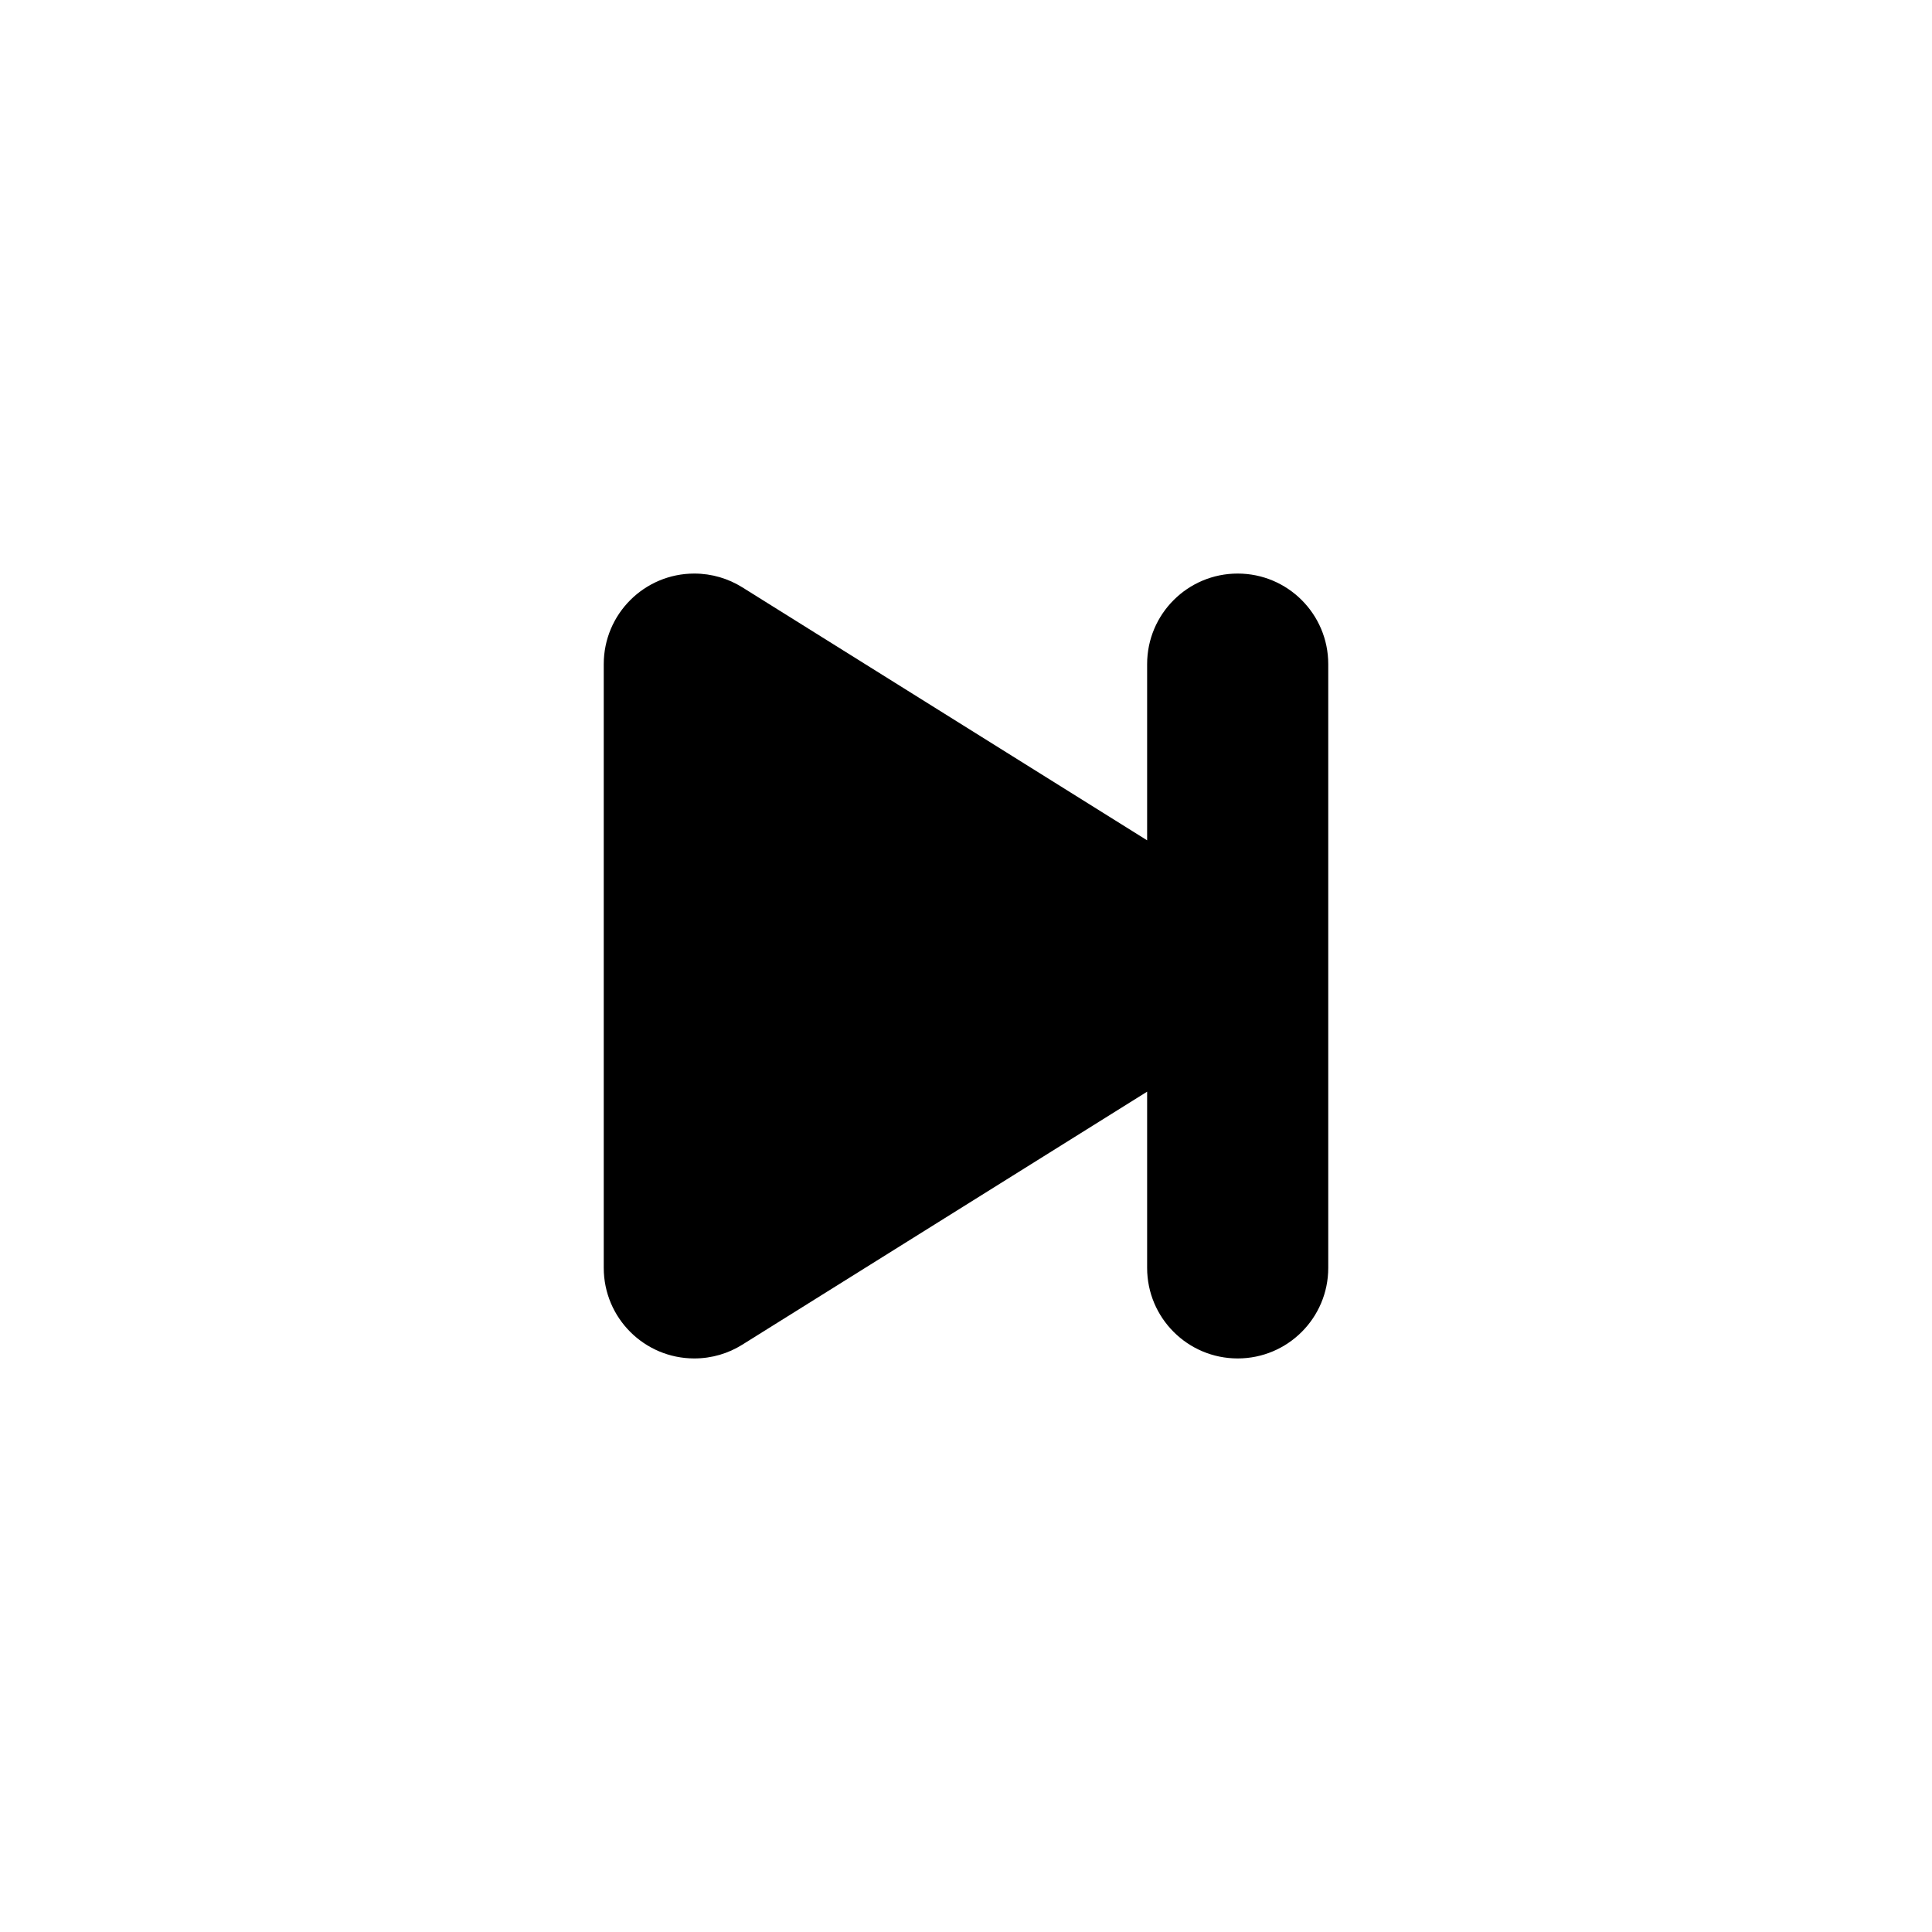
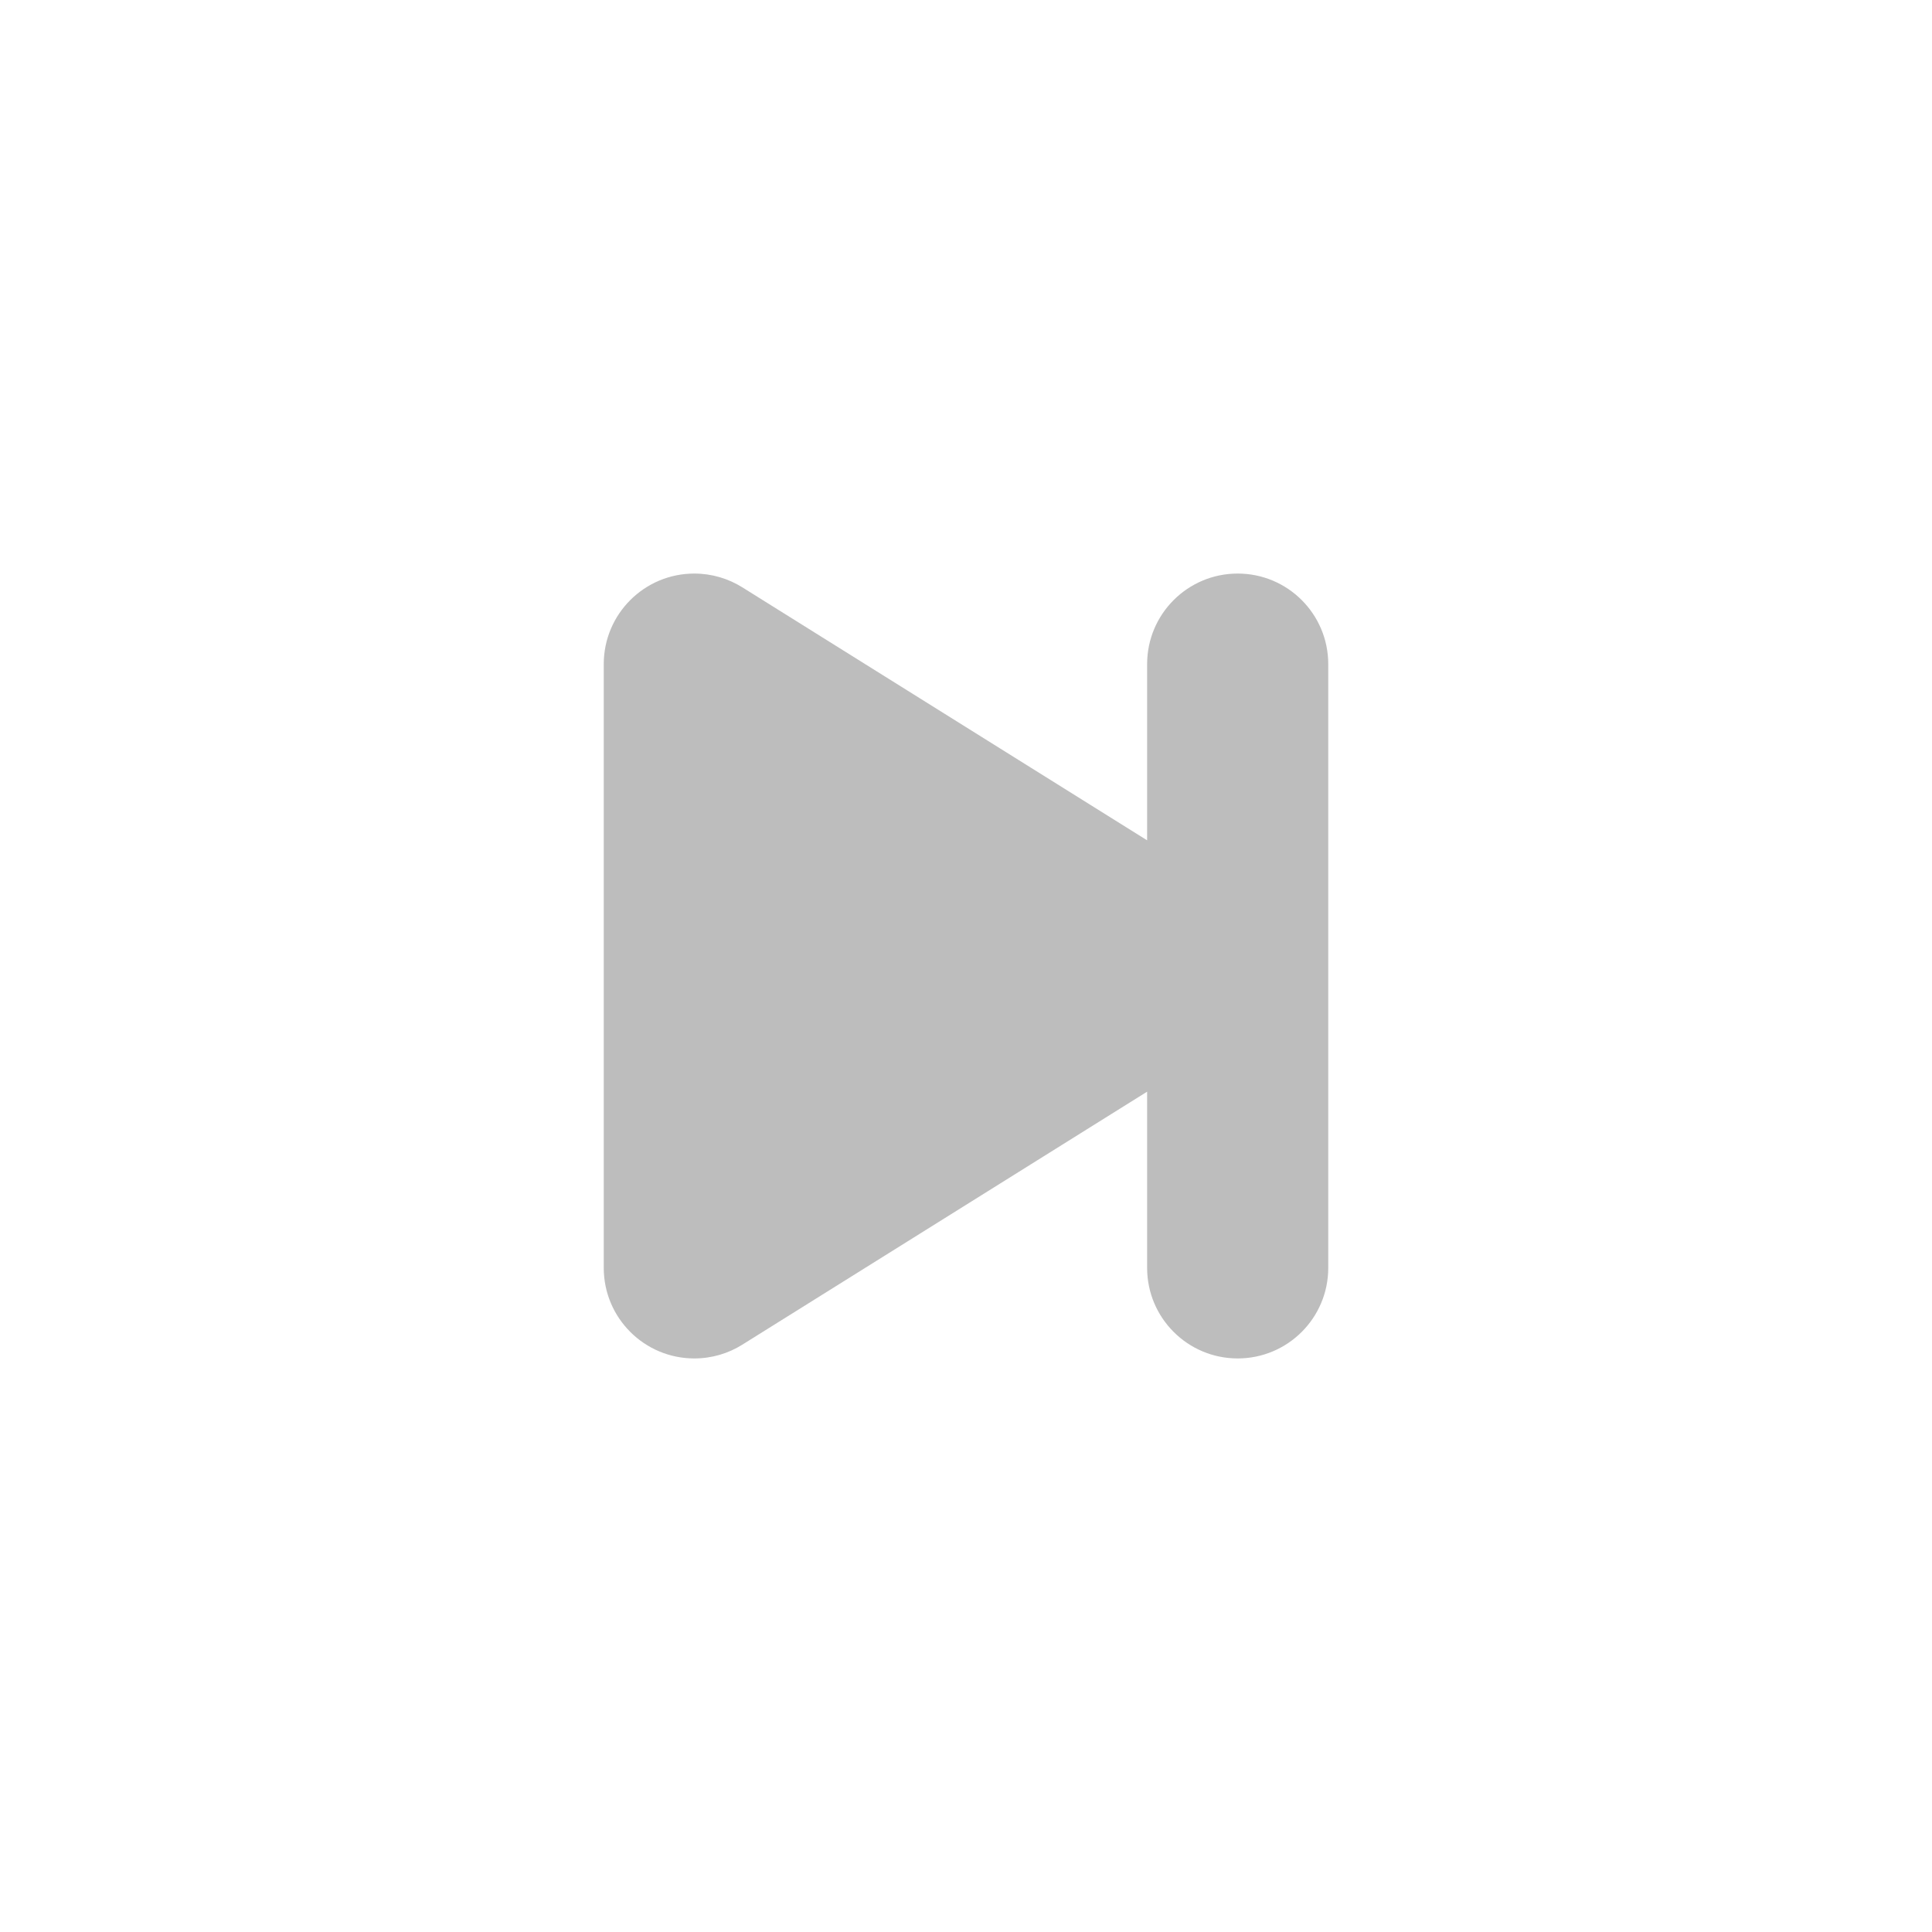
<svg xmlns="http://www.w3.org/2000/svg" version="1.1" id="Layer_1" x="0px" y="0px" width="64px" height="64px" viewBox="0 0 64 64" enable-background="new 0 0 64 64" xml:space="preserve">
  <g id="SKIP__x2F__NEXT_1_" enable-background="new    ">
    <g id="SKIP__x2F__NEXT">
      <g>
-         <path d="M41,19c-1.657,0-3,1.343-3,3v5.837l-13.41-8.381l0,0C24.129,19.168,23.584,19,23,19c-1.657,0-3,1.343-3,3v20     c0,1.657,1.343,3,3,3c0.584,0,1.129-0.167,1.59-0.456l0,0L38,36.163V42c0,1.657,1.343,3,3,3s3-1.343,3-3V22     C44,20.343,42.657,19,41,19z" />
+         <path fill="#BDBDBD" d="M41,19c-1.657,0-3,1.343-3,3v5.837l-13.41-8.381l0,0C24.129,19.168,23.584,19,23,19c-1.657,0-3,1.343-3,3v20     c0,1.657,1.343,3,3,3c0.584,0,1.129-0.167,1.59-0.456l0,0L38,36.163V42c0,1.657,1.343,3,3,3s3-1.343,3-3V22     C44,20.343,42.657,19,41,19z" />
      </g>
    </g>
  </g>
</svg>
